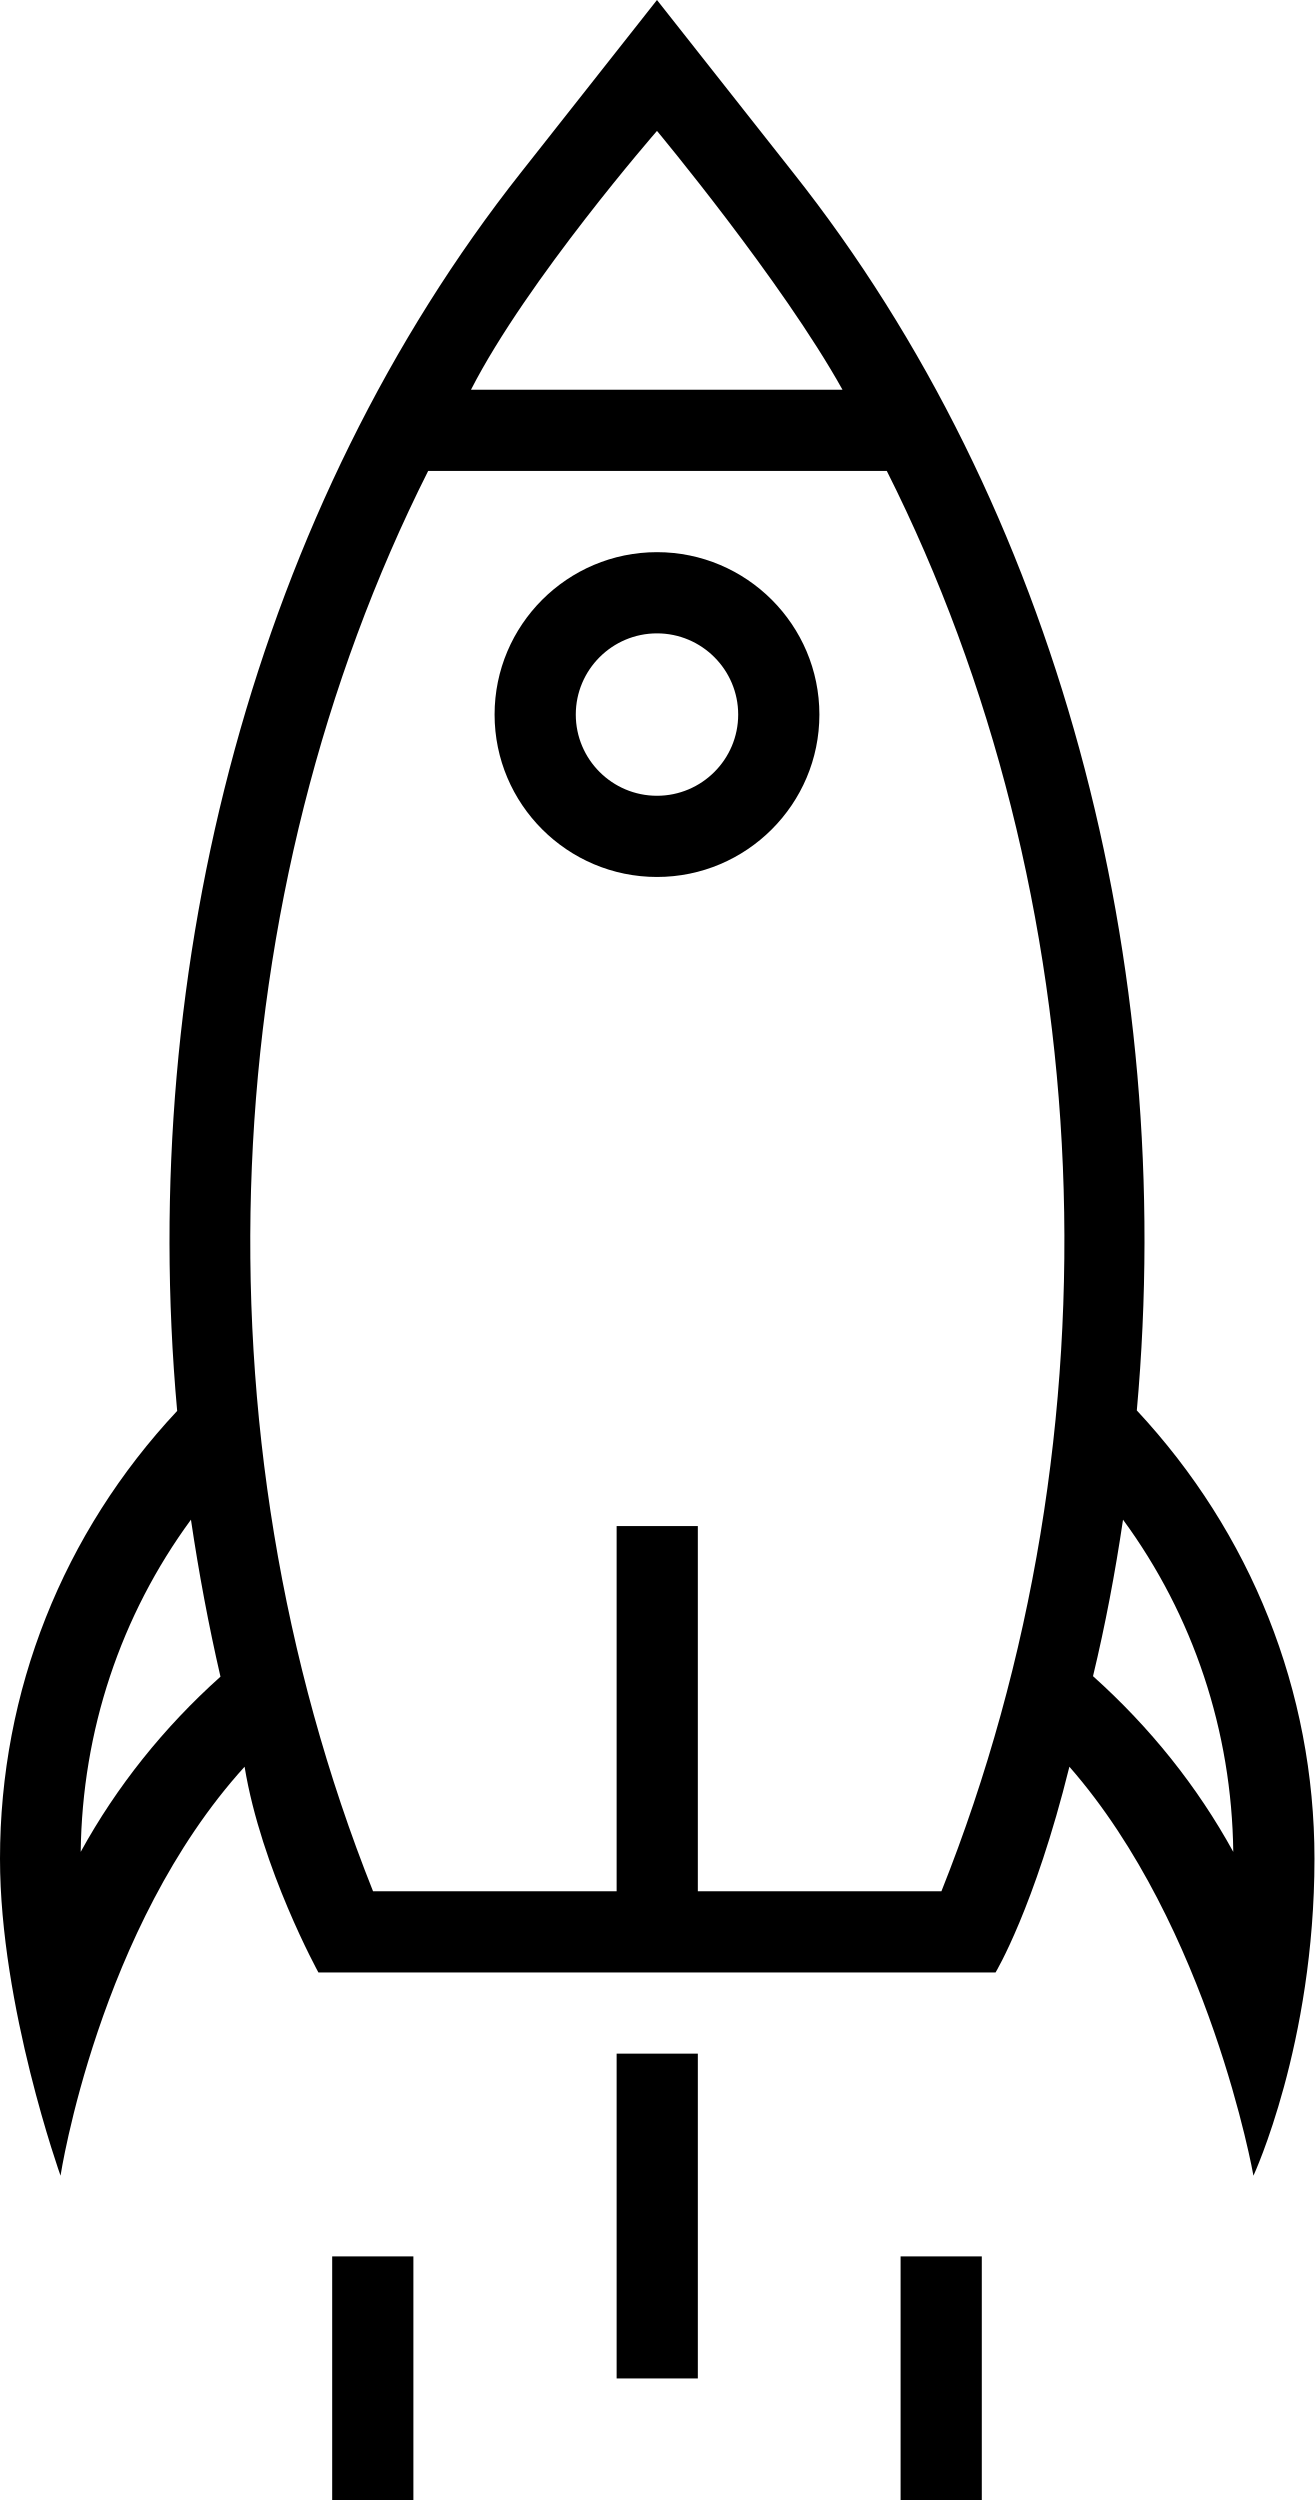
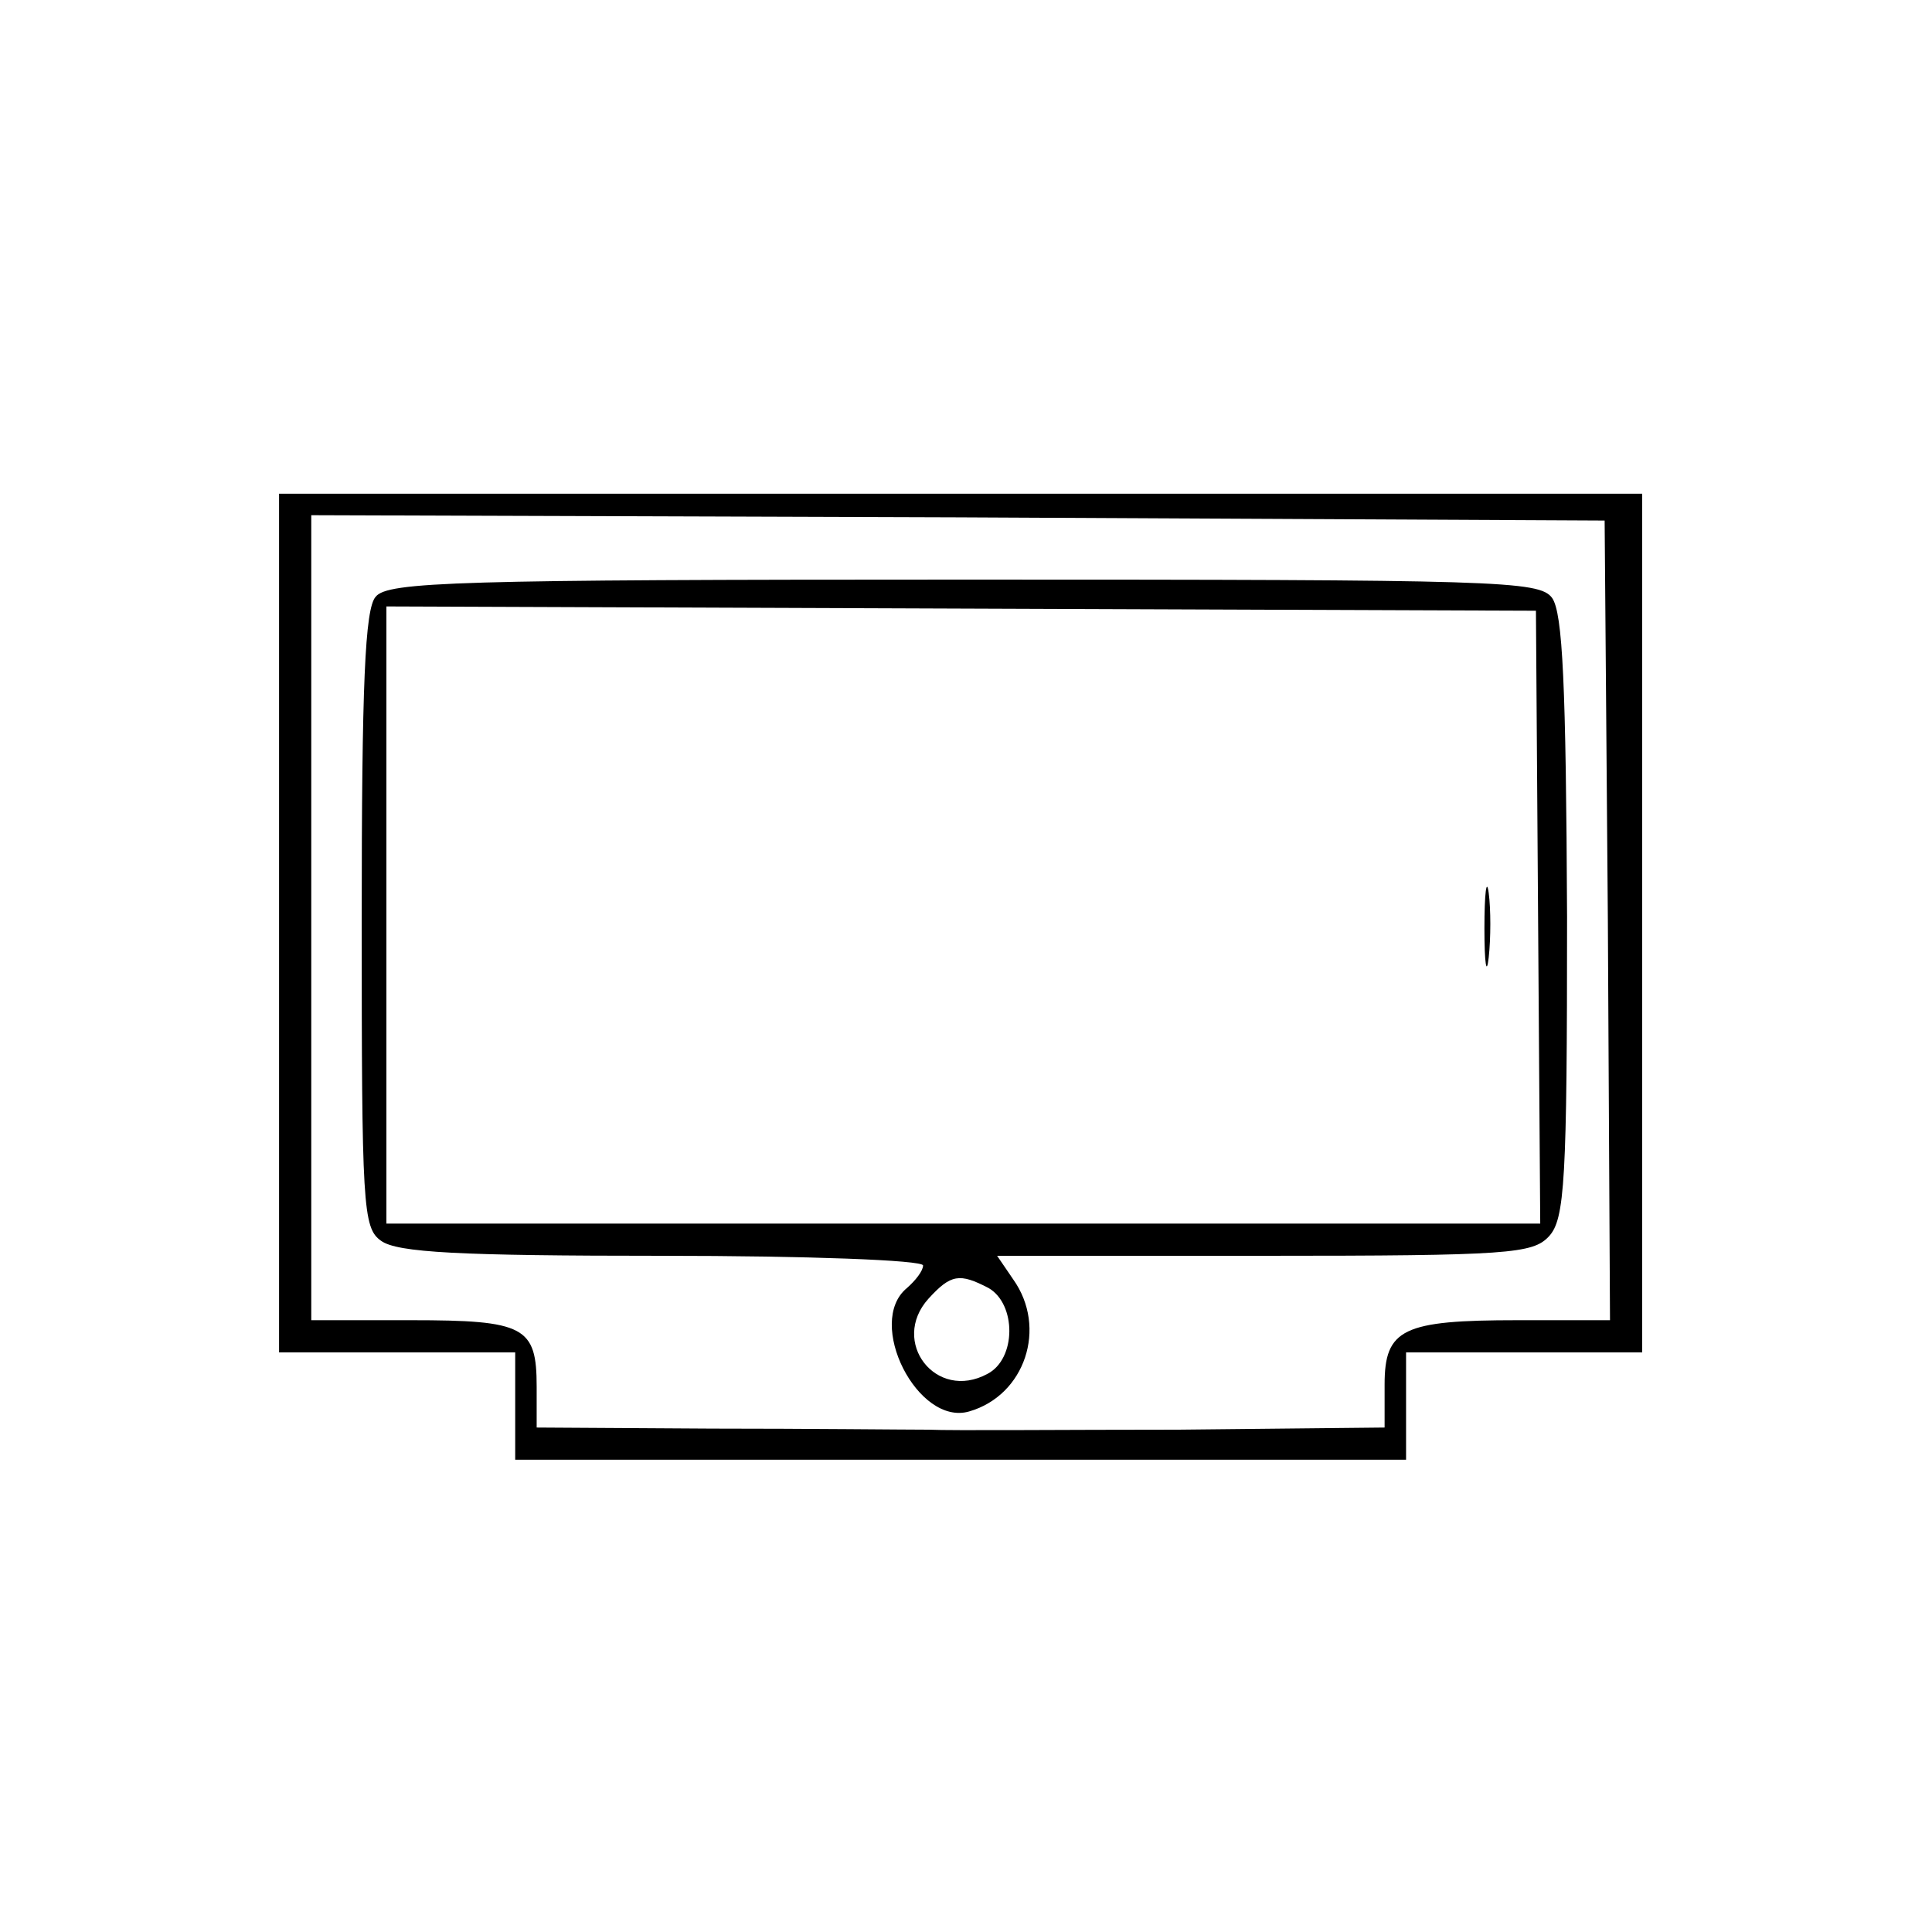
- <svg xmlns="http://www.w3.org/2000/svg" version="1.1" id="Layer_1" x="0px" y="0px" viewBox="0 0 267.1 508" style="enable-background:new 0 0 267.1 508;" xml:space="preserve">
-   <g>
-     <path d="M231,286.6c8.2-90.9-16-183.6-69.9-251.6L133.5,0l-27.6,35C52.1,103.1,27.8,195.8,36,286.7c-23.2,24.8-36,56.9-36,91   c0,30,12.3,64.4,12.3,64.4S20,391.7,49.7,359c3.4,20.7,15,41.8,15,41.8h137.6c0,0,7.9-13.1,15-41.8c28.5,32.6,37.4,83.1,37.4,83.1   s12.4-26.7,12.4-64.4C267.1,343.6,254.2,311.5,231,286.6z M16.4,376.3c0.3-24.6,8.1-48,22.4-67.5c1.6,10.8,3.6,21.5,6,31.9   C33.3,351,23.7,363,16.4,376.3z M133.5,26.6c0,0,25.4,30.5,37.7,52.6H95.7C107.1,56.9,133.5,26.6,133.5,26.6z M191.3,384.3h-49.5   v-74.2h-16.5v74.2H75.8C38.4,290.5,43.8,181.6,87,95.7h93.2C223.4,181.6,228.7,290.5,191.3,384.3z M222.1,340.6   c2.5-10.4,4.5-21,6.1-31.8c14.3,19.5,22.1,42.9,22.4,67.5C243.3,363,233.7,351,222.1,340.6z" />
-     <path d="M133.5,112.2c-18.2,0-33,14.8-33,33s14.8,33,33,33s33-14.8,33-33S151.7,112.2,133.5,112.2z M133.5,161.7   c-9.1,0-16.5-7.4-16.5-16.5s7.4-16.5,16.5-16.5s16.5,7.4,16.5,16.5S142.6,161.7,133.5,161.7z" />
-     <rect x="125.3" y="417.3" width="16.5" height="66" />
-     <rect x="183" y="458.5" width="16.5" height="49.5" />
-     <rect x="67.5" y="458.5" width="16.5" height="49.5" />
+ <svg xmlns="http://www.w3.org/2000/svg" version="1.0" width="180pt" height="180pt" viewBox="0 0 180 180" preserveAspectRatio="xMidYMid meet">
+   <g transform="translate(0,180) scale(0.1,-0.1)" fill="#000000" stroke="none">
+     <path d="M260 940 l0 -400 110 0 110 0 0 -50 0 -50 415 0 415 0 0 50 0 50 110 0 110 0 0 400 0 400 -635 0 -635 0 0 -400z m1238 3 l2 -373 -86 0 c-107 0 -124 -8 -124 -60 l0 -40 -192 -2 c-106 0 -211 -1 -233 0 -22 0 -113 1 -202 1 l-163 1 0 38 c0 56 -11 62 -117 62 l-93 0 0 375 0 375 603 -2 602 -3 3 -372z" />
+     <path d="M350 1244 c-10 -11 -13 -82 -13 -301 0 -267 1 -287 18 -299 15 -11 73 -14 262 -14 134 0 243 -4 243 -9 0 -5 -7 -14 -15 -21 -39 -32 10 -129 58 -115 52 15 73 78 41 123 l-15 22 249 0 c228 0 250 2 265 18 15 16 17 52 17 298 -1 216 -4 283 -14 297 -12 16 -50 17 -548 17 -472 0 -537 -2 -548 -16z m1083 -299 l2 -285 -537 0 -538 0 0 288 0 287 535 -2 536 -2 2 -286z m-512 -345 c26 -15 26 -66 -1 -80 -48 -26 -91 30 -55 70 21 23 29 24 56 10z" />
+     <path d="M1383 935 c0 -33 2 -45 4 -27 2 18 2 45 0 60 -2 15 -4 0 -4 -33z" />
  </g>
</svg>
